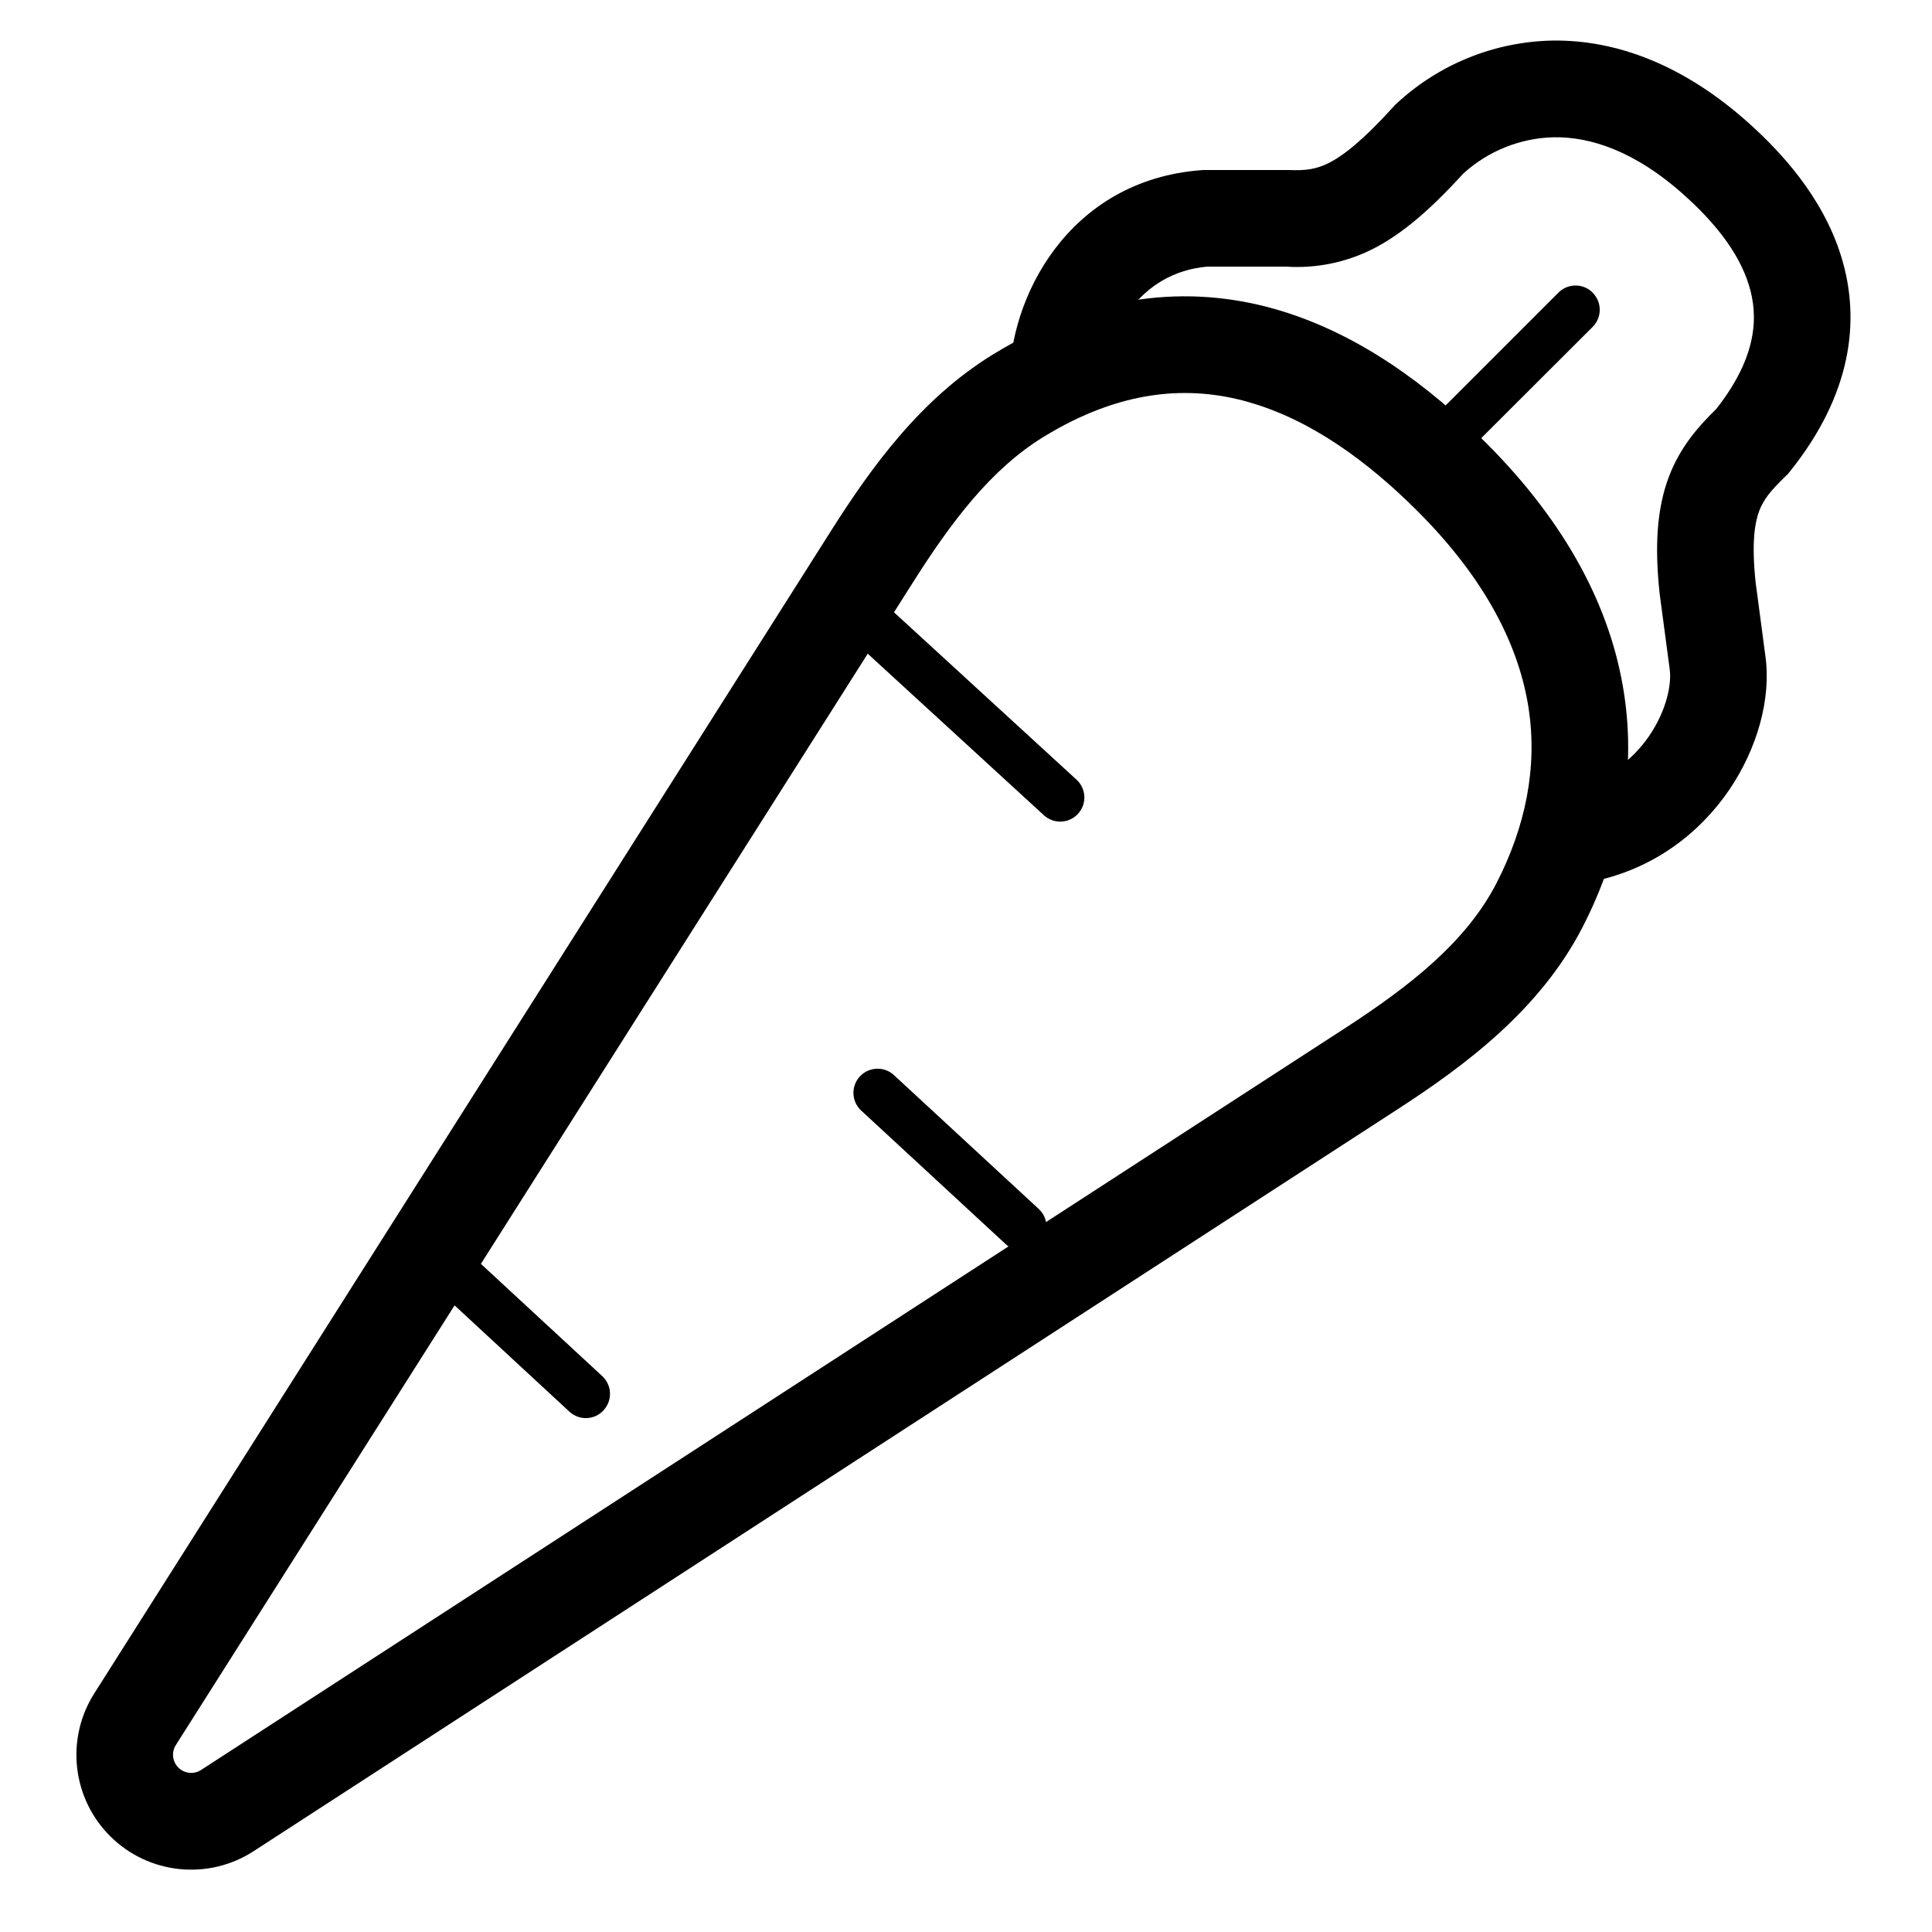
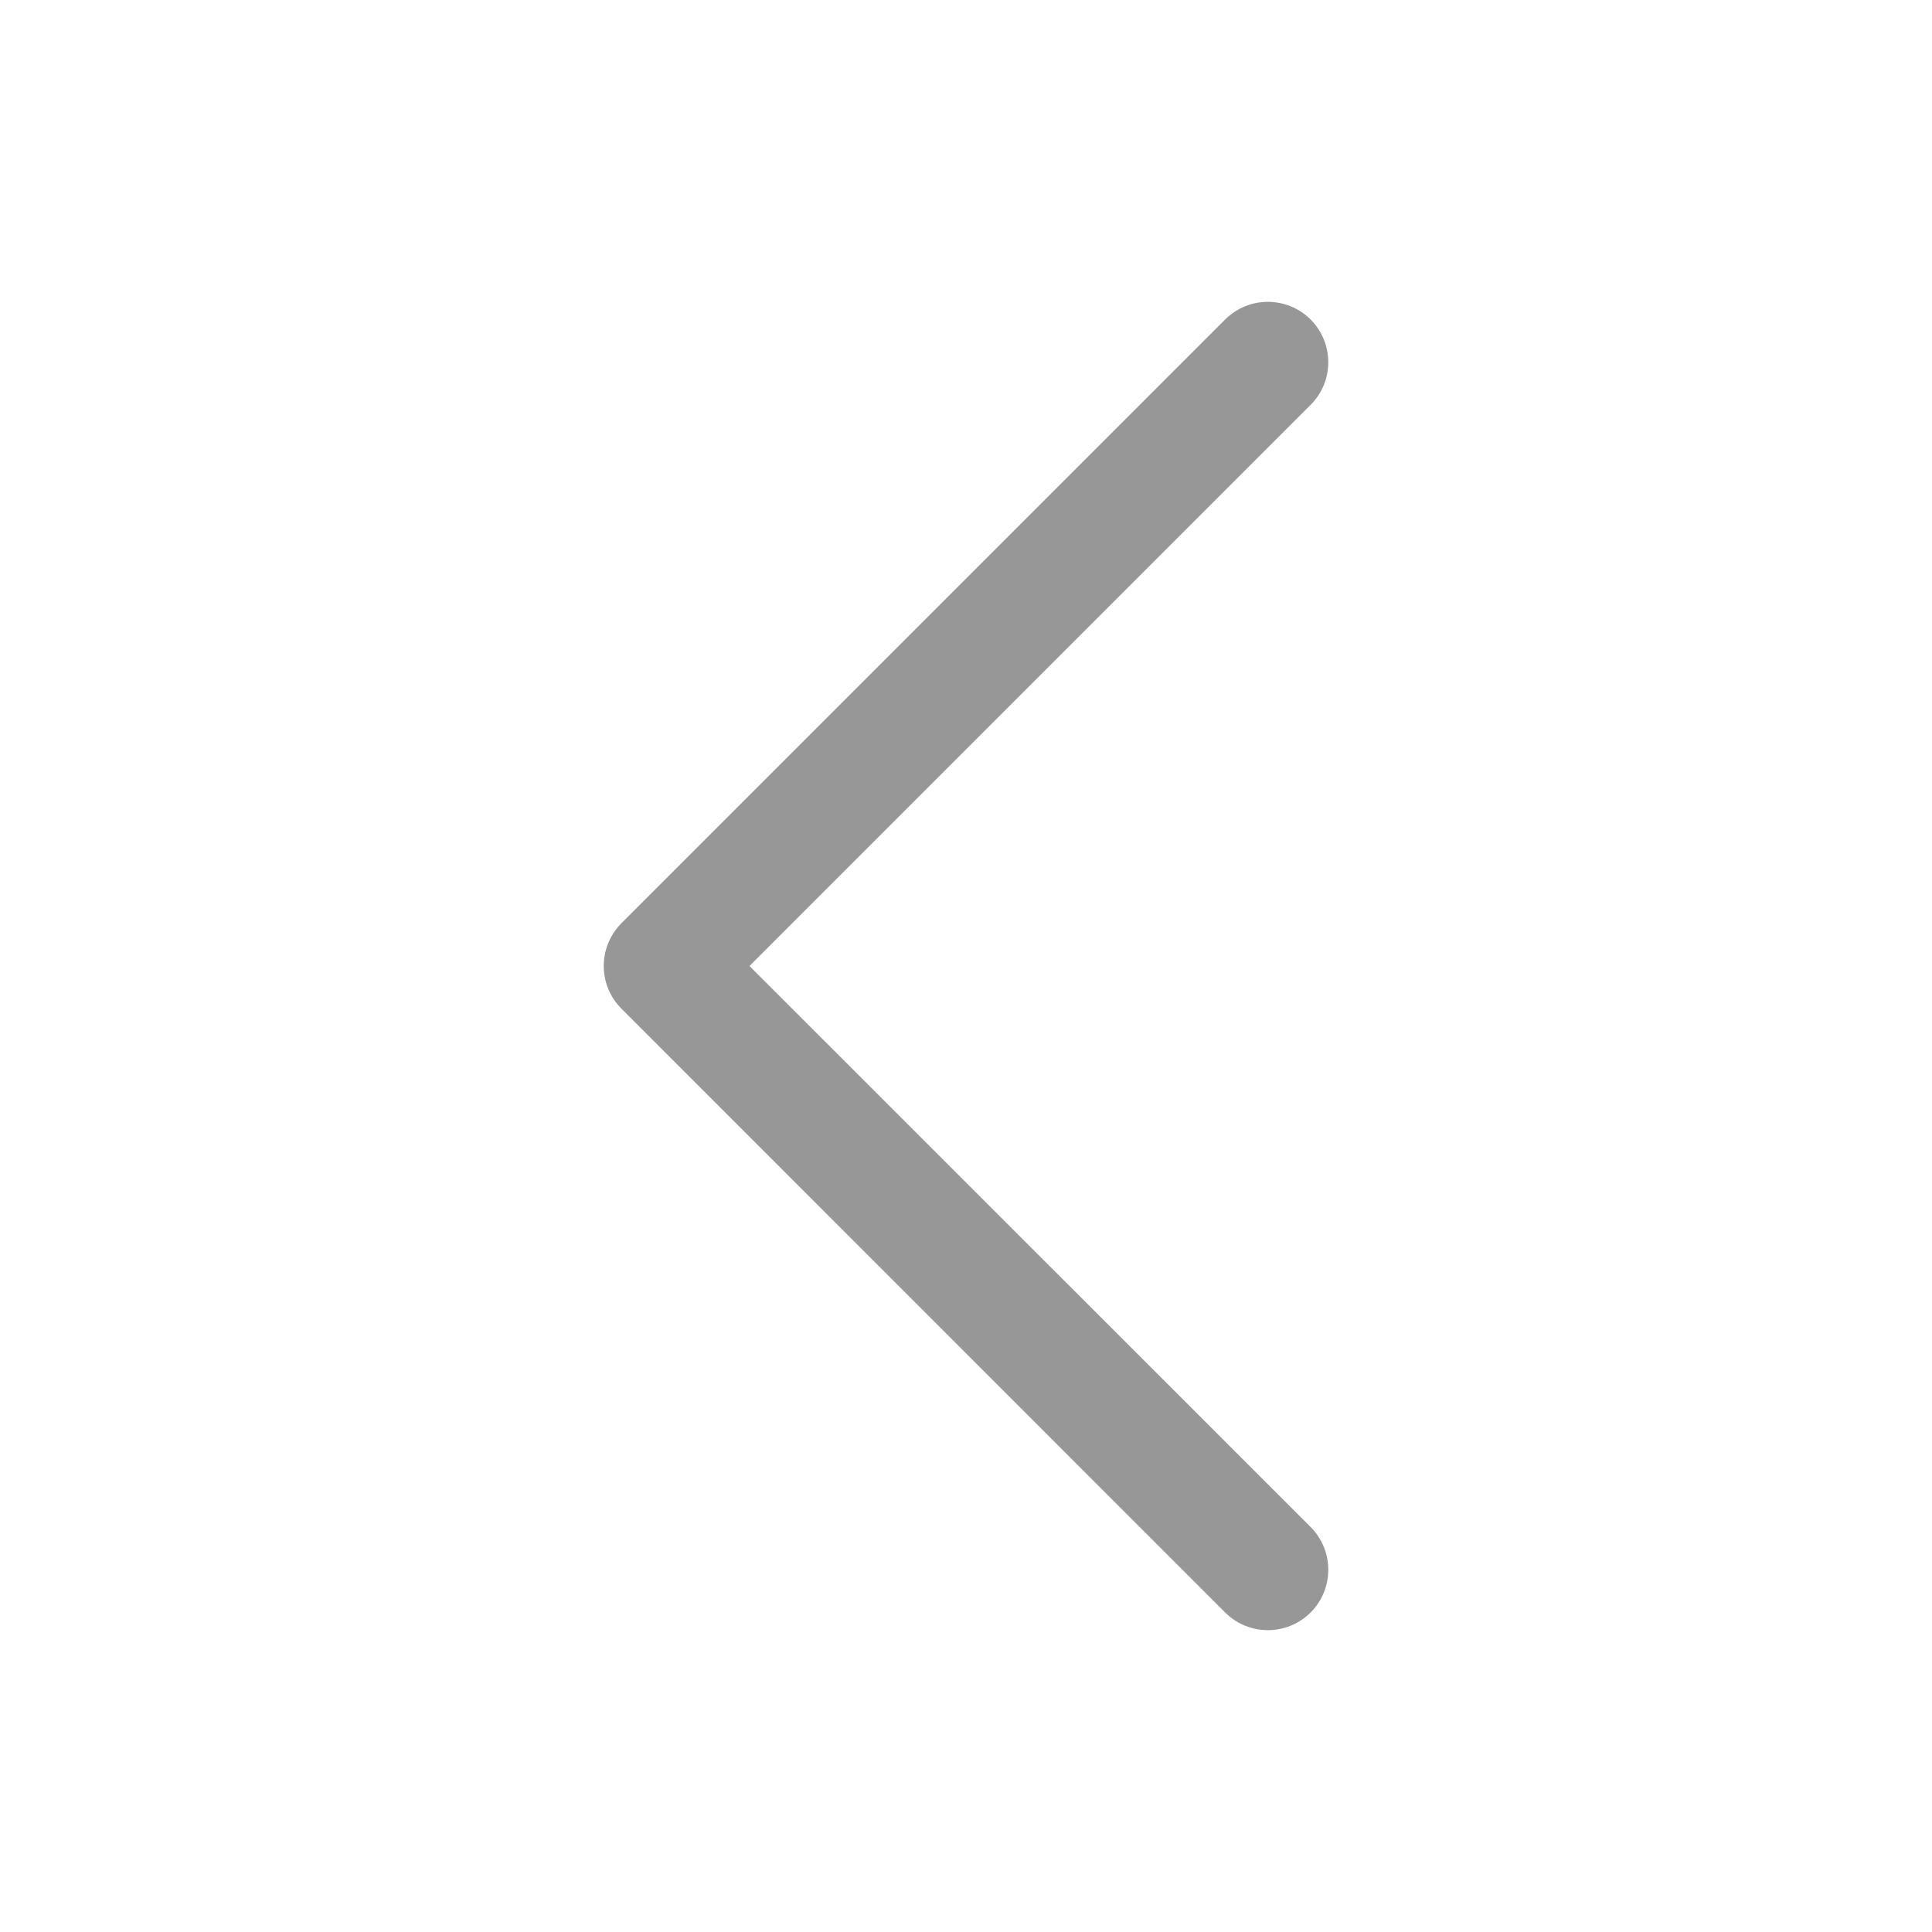
- <svg xmlns="http://www.w3.org/2000/svg" class="icon icon-accordion icon-carrot" viewBox="0 0 20 20">
-   <path d="M13.2 3.2c.87.248 1.604.806 2.183 1.384.838.838 1.293 1.714 1.428 2.588.136.874-.055 1.699-.428 2.425-.442.86-1.221 1.436-1.921 1.89L2.626 19.163a1.188 1.188 0 0 1-1.65-1.633l7.63-12.04c.411-.648.922-1.36 1.672-1.82 1.038-.637 2.03-.724 2.923-.47m-.273.963c-.617-.176-1.32-.134-2.126.36-.541.332-.95.873-1.35 1.504L1.82 18.065a.188.188 0 0 0 .261.258l11.836-7.675c.685-.444 1.263-.9 1.576-1.508.294-.574.427-1.187.33-1.815-.098-.626-.431-1.316-1.149-2.034-.518-.518-1.108-.947-1.748-1.128" />
-   <path d="M10.767 12.868a.25.25 0 0 1-.353.014L8.908 11.49a.25.25 0 0 1 .339-.367l1.506 1.392a.25.25 0 0 1 .014.353m.393-4.444a.25.25 0 0 1-.353.016l-2.29-2.1a.25.25 0 1 1 .338-.368l2.29 2.1a.25.25 0 0 1 .015.352m5.327-5.394a.25.25 0 0 1 0 .354L15.119 4.75a.25.25 0 1 1-.354-.353l1.368-1.368a.25.25 0 0 1 .354 0M6.248 14.6a.25.25 0 0 1-.353.014L4.389 13.22a.25.25 0 1 1 .34-.367l1.505 1.392a.25.25 0 0 1 .014.354" />
-   <path d="M15.149 1.795c-.338.372-.634.628-.937.782a1.74 1.74 0 0 1-.902.183h-.812c-.7.06-1.053.693-1.046 1.183l-1 .013c-.012-.85.595-2.093 1.99-2.195l.018-.001h.881c.18.008.29-.01.417-.074.148-.075.35-.232.666-.58l.015-.017.017-.016A2.44 2.44 0 0 1 16.07.42c.662-.01 1.367.252 2.046.866.311.281.753.747.945 1.372.205.666.102 1.433-.532 2.223l-.02.025-.023.022c-.16.155-.231.245-.275.362-.046.122-.08.33-.037.737l.102.77c.06.436-.085.952-.374 1.378-.3.44-.782.83-1.446.956l-.187-.982c.366-.07.633-.281.806-.535.182-.269.23-.54.21-.681V6.93l-.105-.789c-.052-.489-.028-.873.094-1.2.12-.32.315-.533.493-.708.428-.544.436-.963.338-1.28-.111-.363-.389-.68-.66-.924-.523-.473-.99-.614-1.36-.608a1.44 1.44 0 0 0-.935.374" />
+ <svg xmlns="http://www.w3.org/2000/svg" class="no-squish" width="16" height="16" viewBox="0 0 16 16" fill="none">
+   <g opacity="0.5">
+     <path d="M5 8C5 8.128 5.049 8.256 5.146 8.353L10.146 13.354C10.342 13.549 10.658 13.549 10.854 13.354C11.049 13.158 11.049 12.842 10.854 12.646L6.207 8L10.854 3.353C11.049 3.158 11.049 2.842 10.854 2.646C10.658 2.451 10.342 2.451 10.146 2.646L5.146 7.646C5.049 7.744 5 7.872 5 8Z" fill="#303030" />
+   </g>
</svg>
